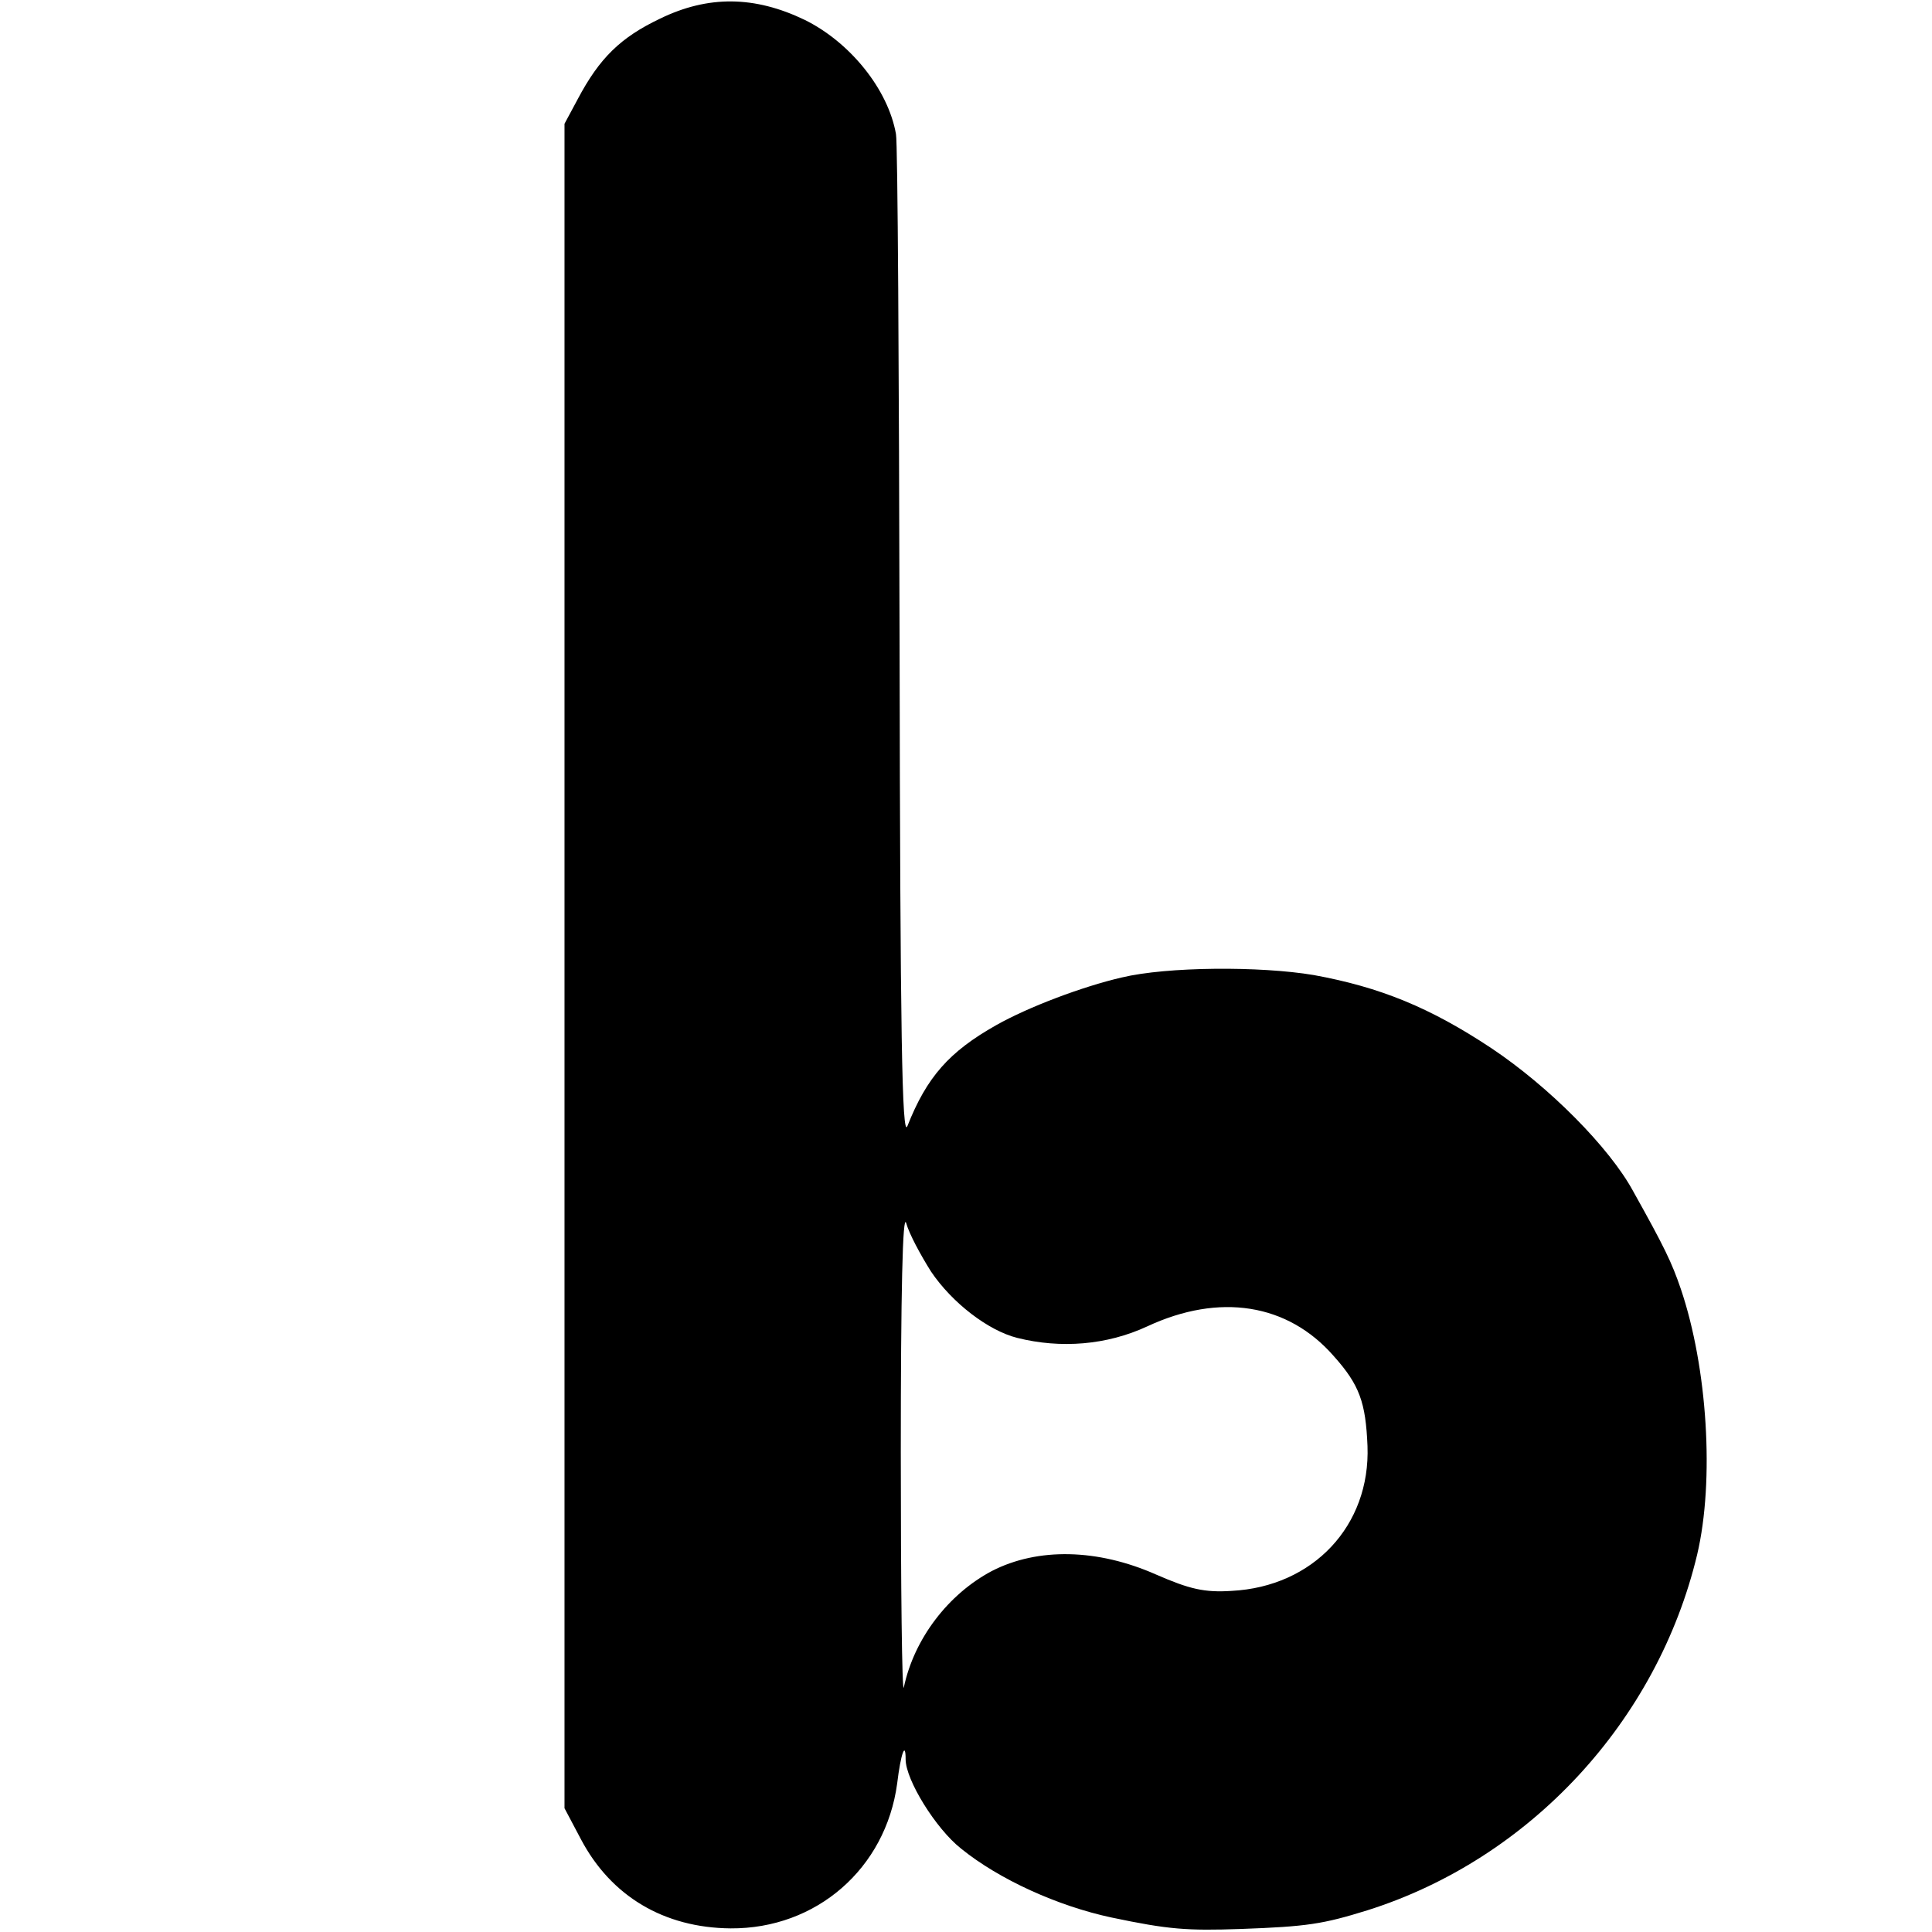
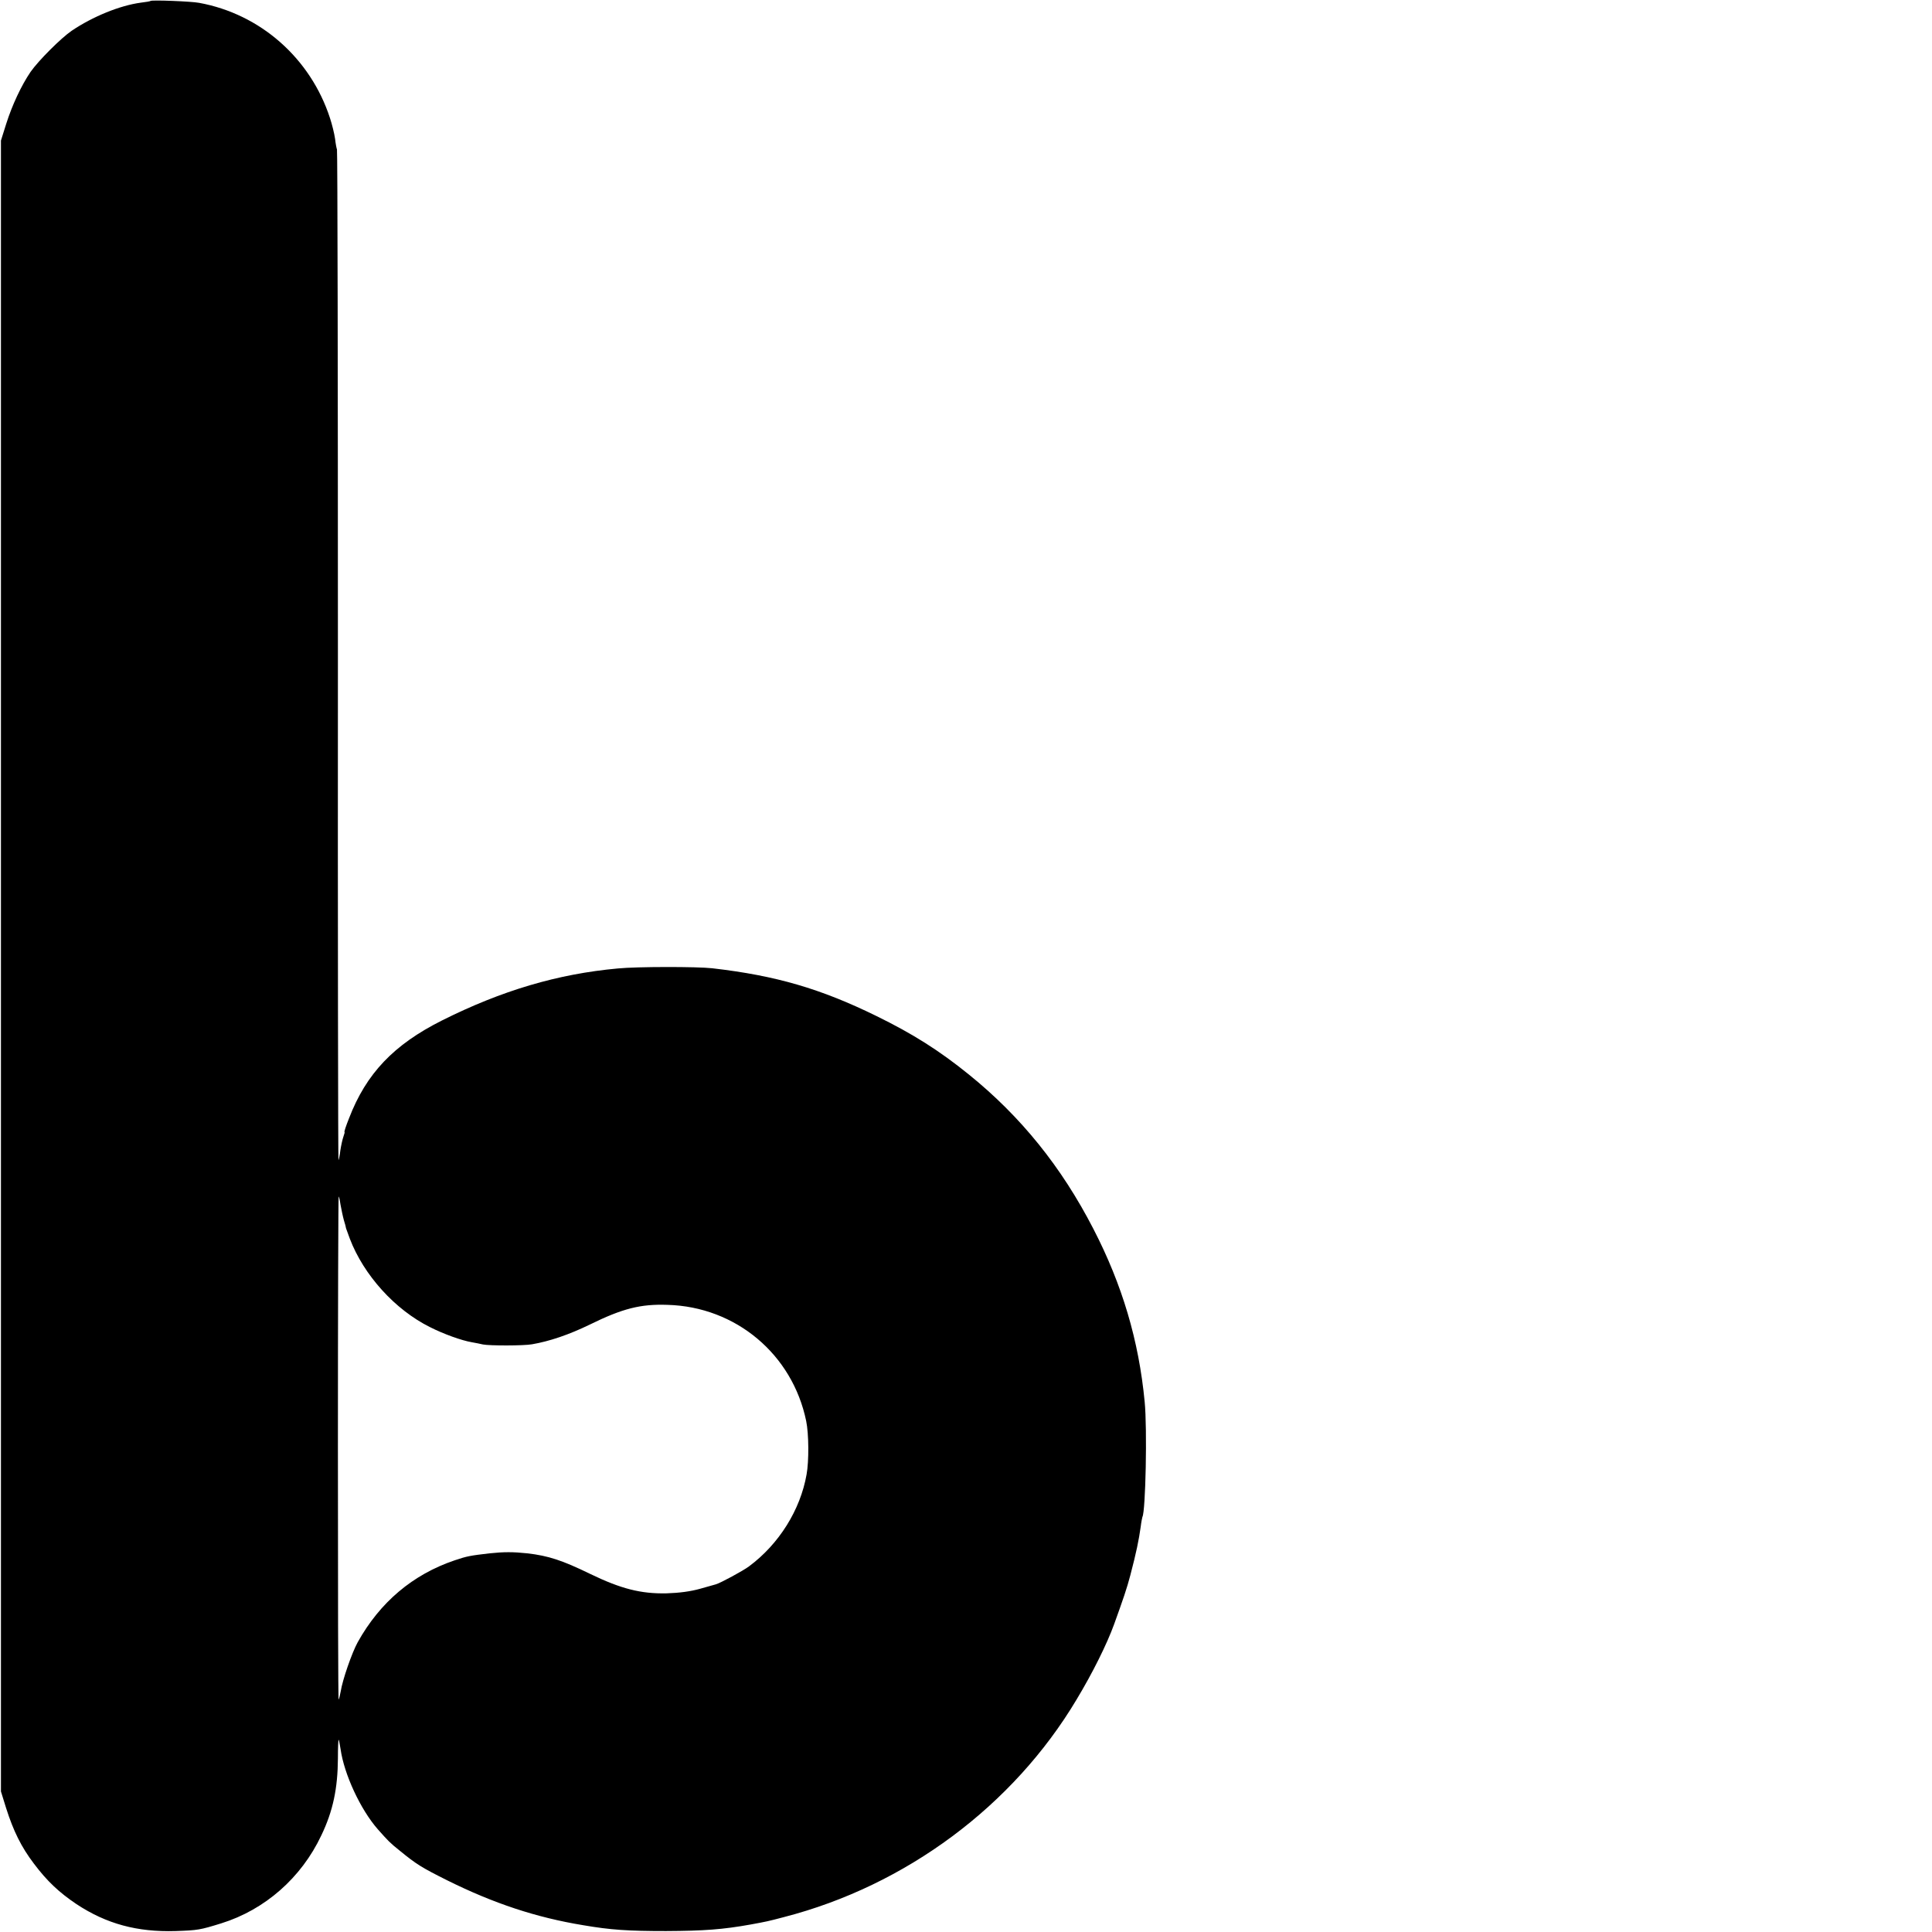
- <svg xmlns="http://www.w3.org/2000/svg" version="1.0" width="320pt" height="320pt" viewBox="0 0 320 320" preserveAspectRatio="xMidYMid meet">
-   <g transform="translate(0,320) scale(0.1,-0.1)" fill="#000000" stroke="none">
-     <path d="M1093 3169 c-65 -31 -100 -65 -136 -133 l-22 -41 0 -1395 0 -1395 27 -51 c50 -95 138 -147 248 -148 142 -1 257 99 276 240 6 50 14 71 14 40 0 -34 50 -115 92 -148 63 -51 160 -95 249 -114 95 -20 125 -22 214 -19 110 4 136 8 210 31 269 85 480 313 546 589 29 123 17 310 -27 440 -15 44 -27 69 -79 162 -39 72 -139 173 -235 237 -101 67 -184 101 -294 121 -89 15 -243 14 -318 -4 -65 -15 -155 -49 -208 -79 -78 -44 -115 -86 -147 -167 -9 -23 -12 151 -13 795 -1 454 -3 835 -6 848 -13 74 -76 152 -151 189 -83 40 -160 41 -240 2z m449 -2075 c35 -52 95 -98 143 -110 72 -18 148 -12 215 19 120 56 233 38 309 -49 43 -48 53 -77 56 -149 5 -132 -90 -233 -225 -240 -45 -3 -70 3 -125 27 -97 43 -196 45 -272 6 -72 -38 -129 -112 -146 -193 -3 -11 -5 165 -5 390 0 262 3 399 9 379 5 -18 24 -53 41 -80z" />
+ <svg xmlns="http://www.w3.org/2000/svg" version="1.0" width="1024pt" height="1024pt" viewBox="0 0 1024 1024" preserveAspectRatio="xMidYMid meet">
+   <g transform="translate(0,1024) scale(0.1,-0.1)" fill="#000000" stroke="none">
+     <path d="M798 10235 c-2 -2 -25 -6 -51 -9 -112 -15 -256 -74 -367 -149 -57 -39 -176 -158 -218 -218 -49 -72 -98 -177 -129 -275 l-28 -89 0 -4375 0 -4375 27 -87 c39 -123 81 -208 148 -296 70 -93 133 -152 225 -214 159 -105 322 -149 525 -143 119 4 130 6 243 41 231 72 424 241 530 466 62 129 87 249 88 408 0 56 2 101 4 99 2 -2 6 -24 10 -49 19 -135 106 -321 197 -425 55 -62 64 -72 118 -115 87 -71 114 -88 252 -157 244 -121 469 -196 719 -237 146 -25 237 -31 439 -31 201 1 300 8 450 35 81 15 88 16 175 39 647 167 1215 590 1551 1153 85 141 161 294 199 399 48 133 68 191 86 260 32 122 45 186 55 257 3 26 8 49 9 52 17 29 26 470 12 610 -31 325 -119 621 -272 917 -169 328 -384 595 -660 818 -157 127 -296 215 -490 310 -296 145 -532 214 -870 253 -79 9 -399 9 -500 -1 -319 -29 -616 -117 -933 -276 -255 -128 -401 -281 -492 -518 -16 -40 -27 -73 -24 -73 2 0 -1 -11 -6 -25 -5 -14 -12 -46 -16 -72 -3 -27 -8 -50 -10 -52 -2 -2 -4 1201 -3 2673 0 1472 -2 2680 -5 2684 -2 4 -7 29 -10 56 -4 28 -16 77 -27 110 -103 317 -369 552 -694 611 -41 8 -251 16 -257 10z m1007 -6381 c4 -21 11 -57 17 -79 7 -22 12 -42 12 -45 1 -3 10 -27 20 -55 74 -194 240 -377 425 -469 73 -37 168 -71 221 -80 19 -3 46 -9 60 -12 34 -7 216 -7 260 1 93 16 196 51 305 104 175 86 270 110 413 105 362 -10 662 -262 735 -616 14 -68 15 -212 2 -283 -33 -188 -146 -369 -305 -487 -32 -24 -151 -88 -175 -95 -5 -2 -44 -12 -85 -24 -50 -14 -110 -22 -177 -24 -136 -3 -242 24 -405 103 -148 72 -221 96 -333 109 -76 8 -124 8 -200 0 -103 -12 -120 -15 -185 -37 -222 -75 -396 -222 -514 -434 -31 -56 -81 -201 -90 -260 -4 -22 -9 -42 -11 -44 -3 -3 -4 597 -4 1333 0 735 2 1335 4 1333 3 -2 7 -22 10 -44z" />
  </g>
</svg>
